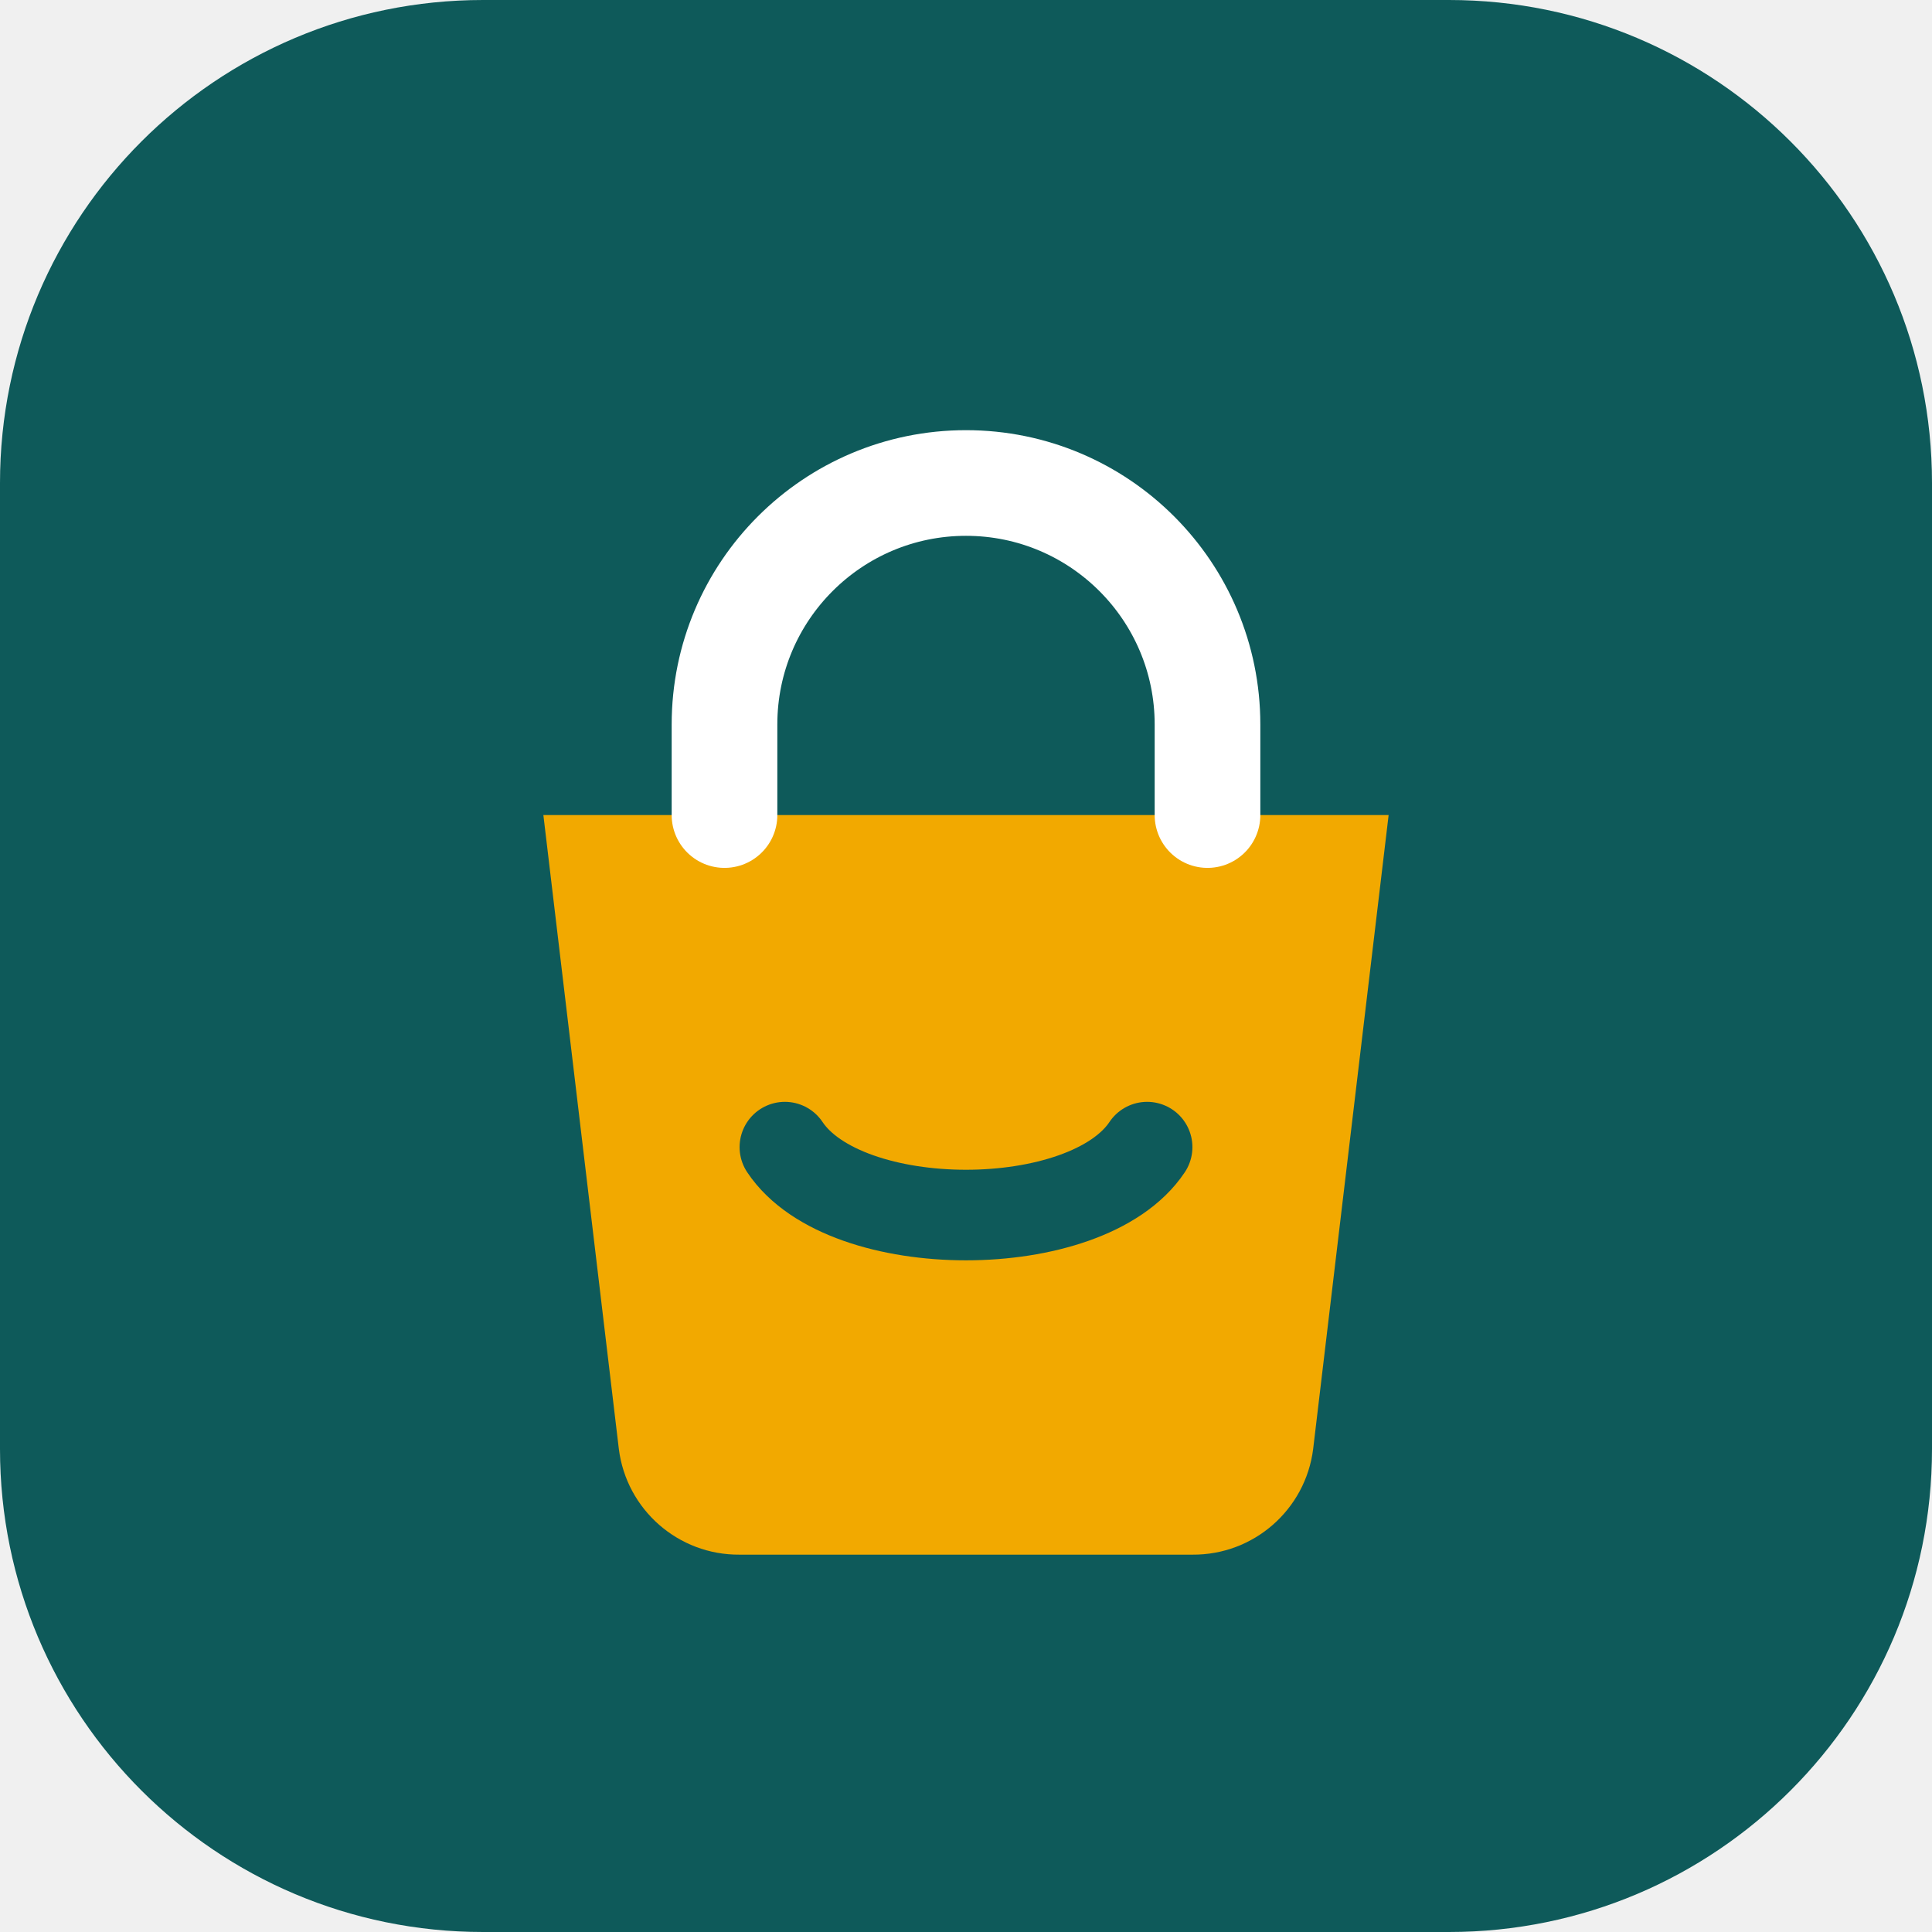
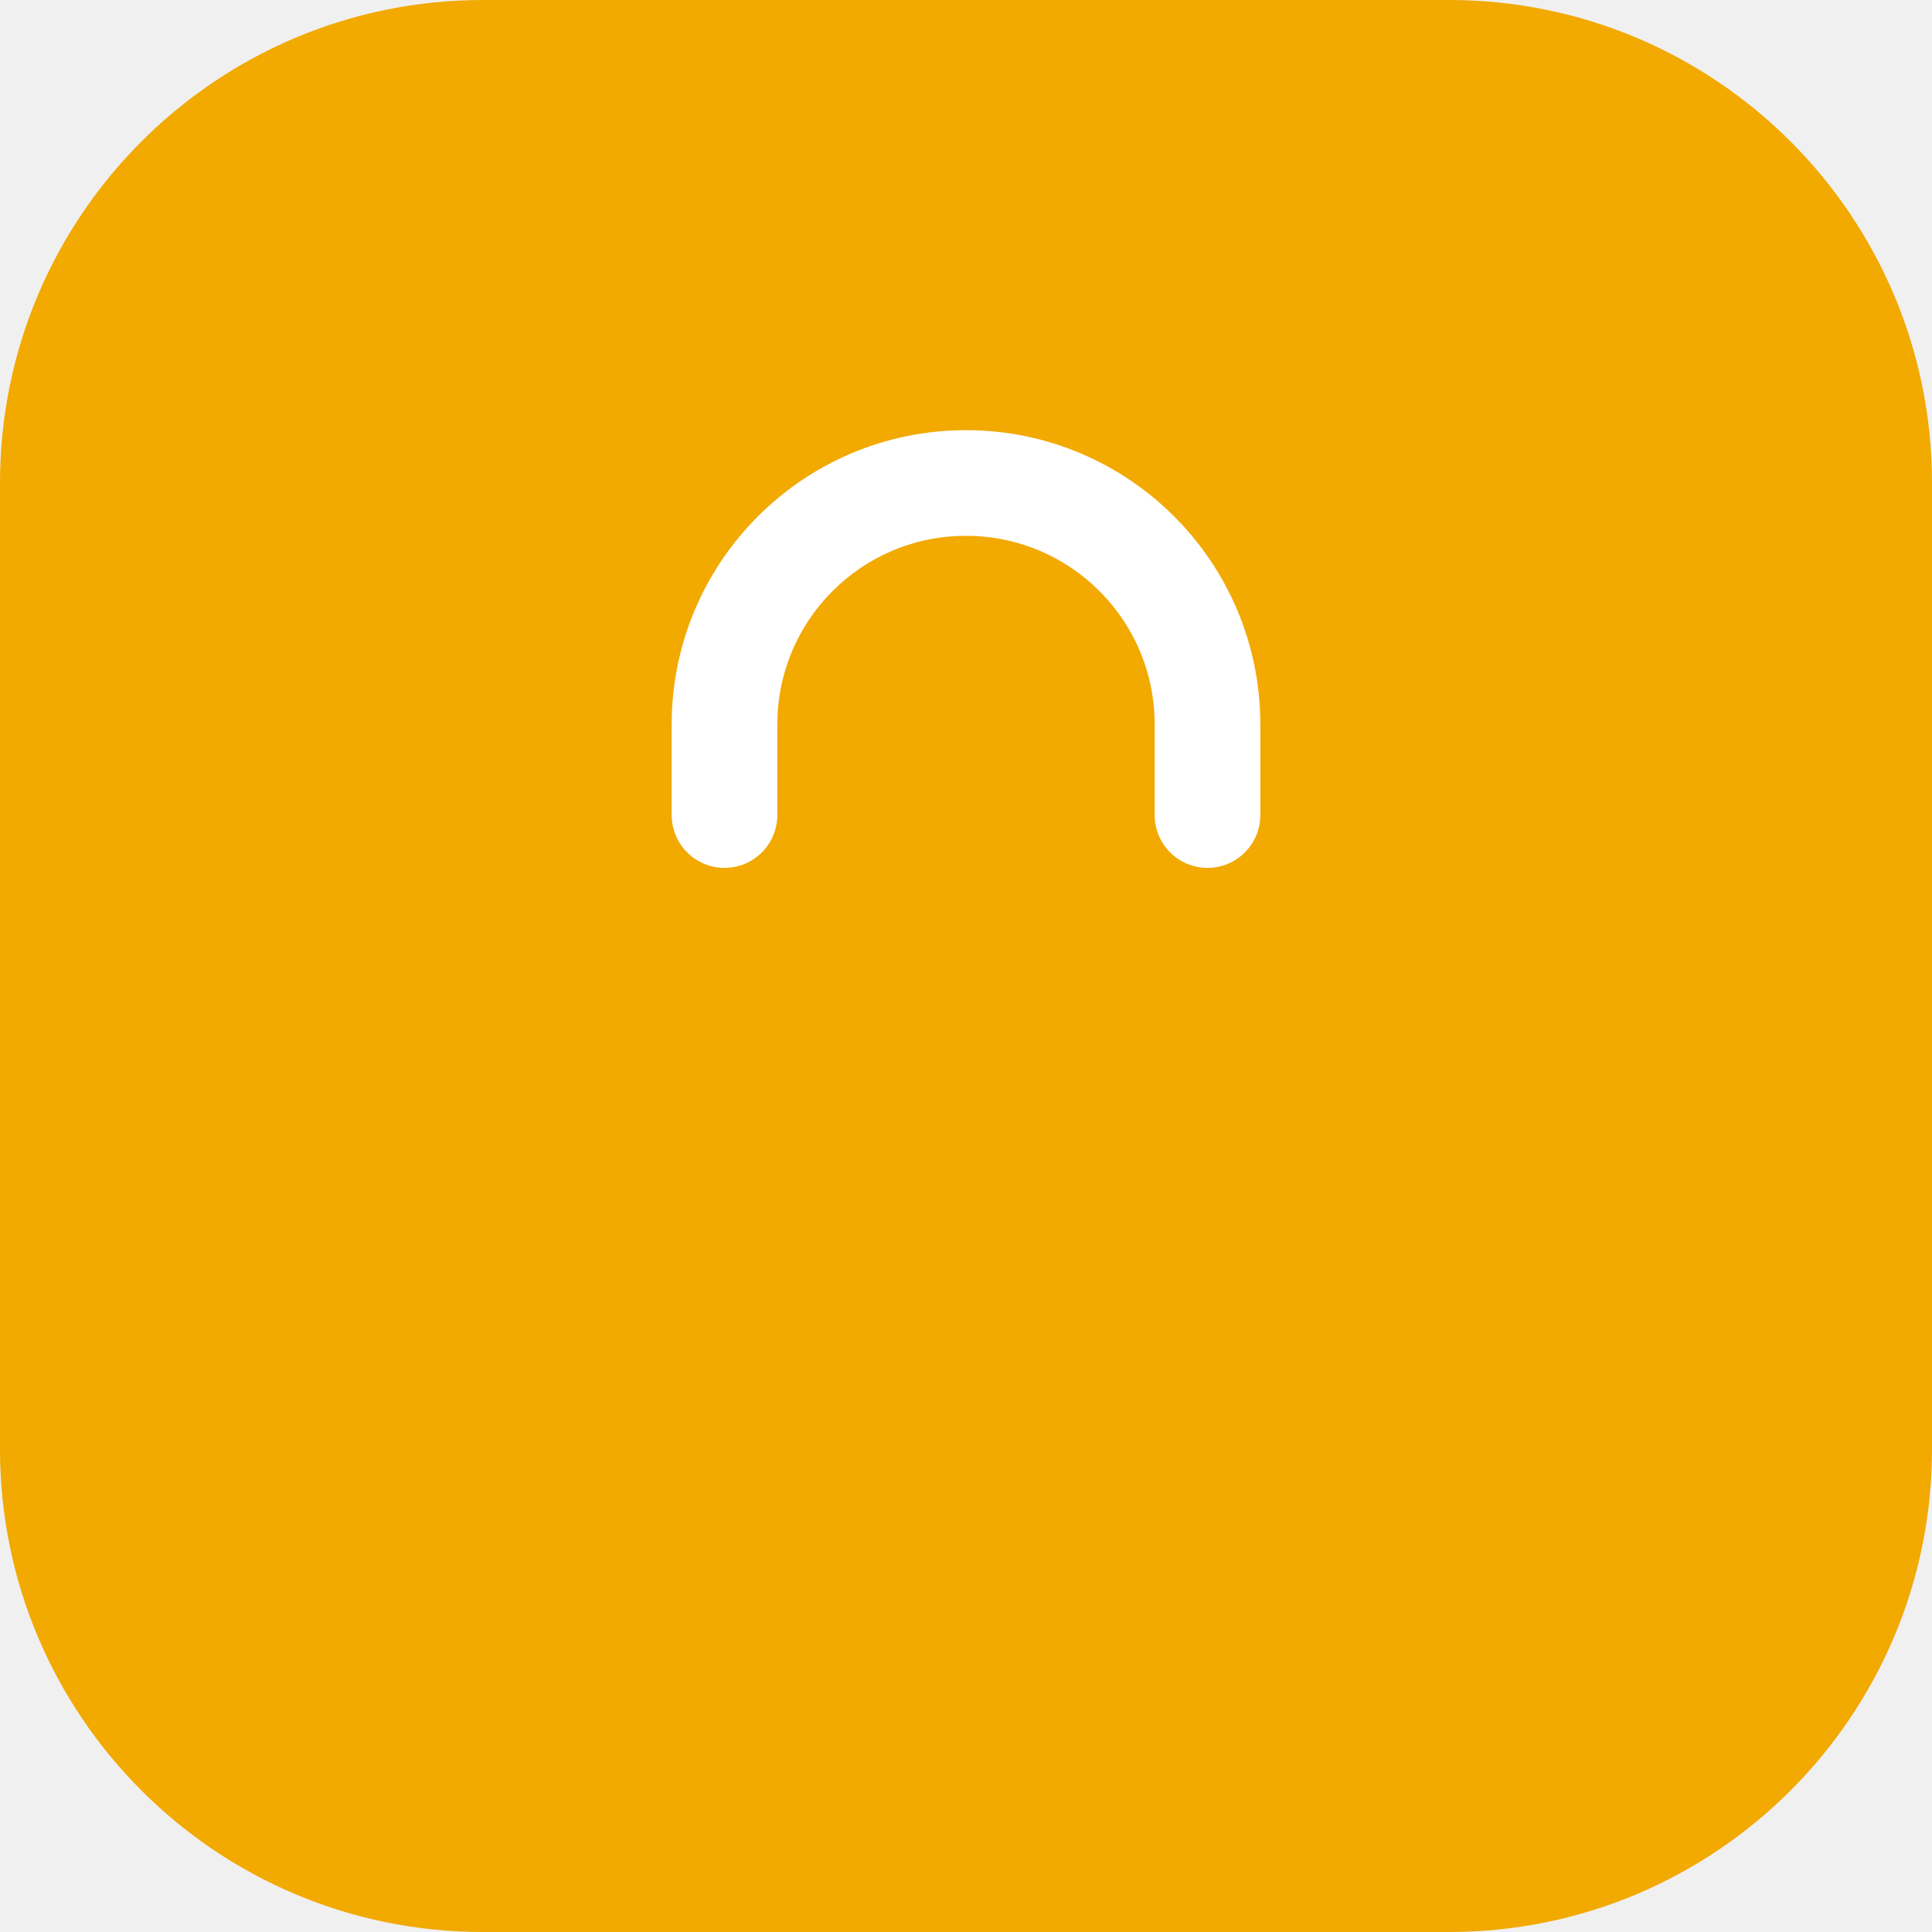
<svg xmlns="http://www.w3.org/2000/svg" viewBox="0 0 64 64" width="64" height="64">
-   <rect width="64" height="64" rx="16" fill="#0E5A5A" />
+   <rect width="64" height="64" rx="16" fill="#F2A900" />
  <path d="M18 27h28l-2.5 21a4 4 0 0 1-4 3.5H24.500a4 4 0 0 1-4-3.500z" fill="#F2A900" />
  <path d="M24 27v-3a8 8 0 0 1 16 0v3" fill="none" stroke="#fff" stroke-width="3.500" stroke-linecap="round" />
-   <path d="M26 38c2 3 10 3 12 0" fill="none" stroke="#0E5A5A" stroke-width="3" stroke-linecap="round" />
+   <path d="M26 38c2 3 10 3 12 0" fill="none" stroke="#F2A900" stroke-width="3" stroke-linecap="round" />
</svg>
